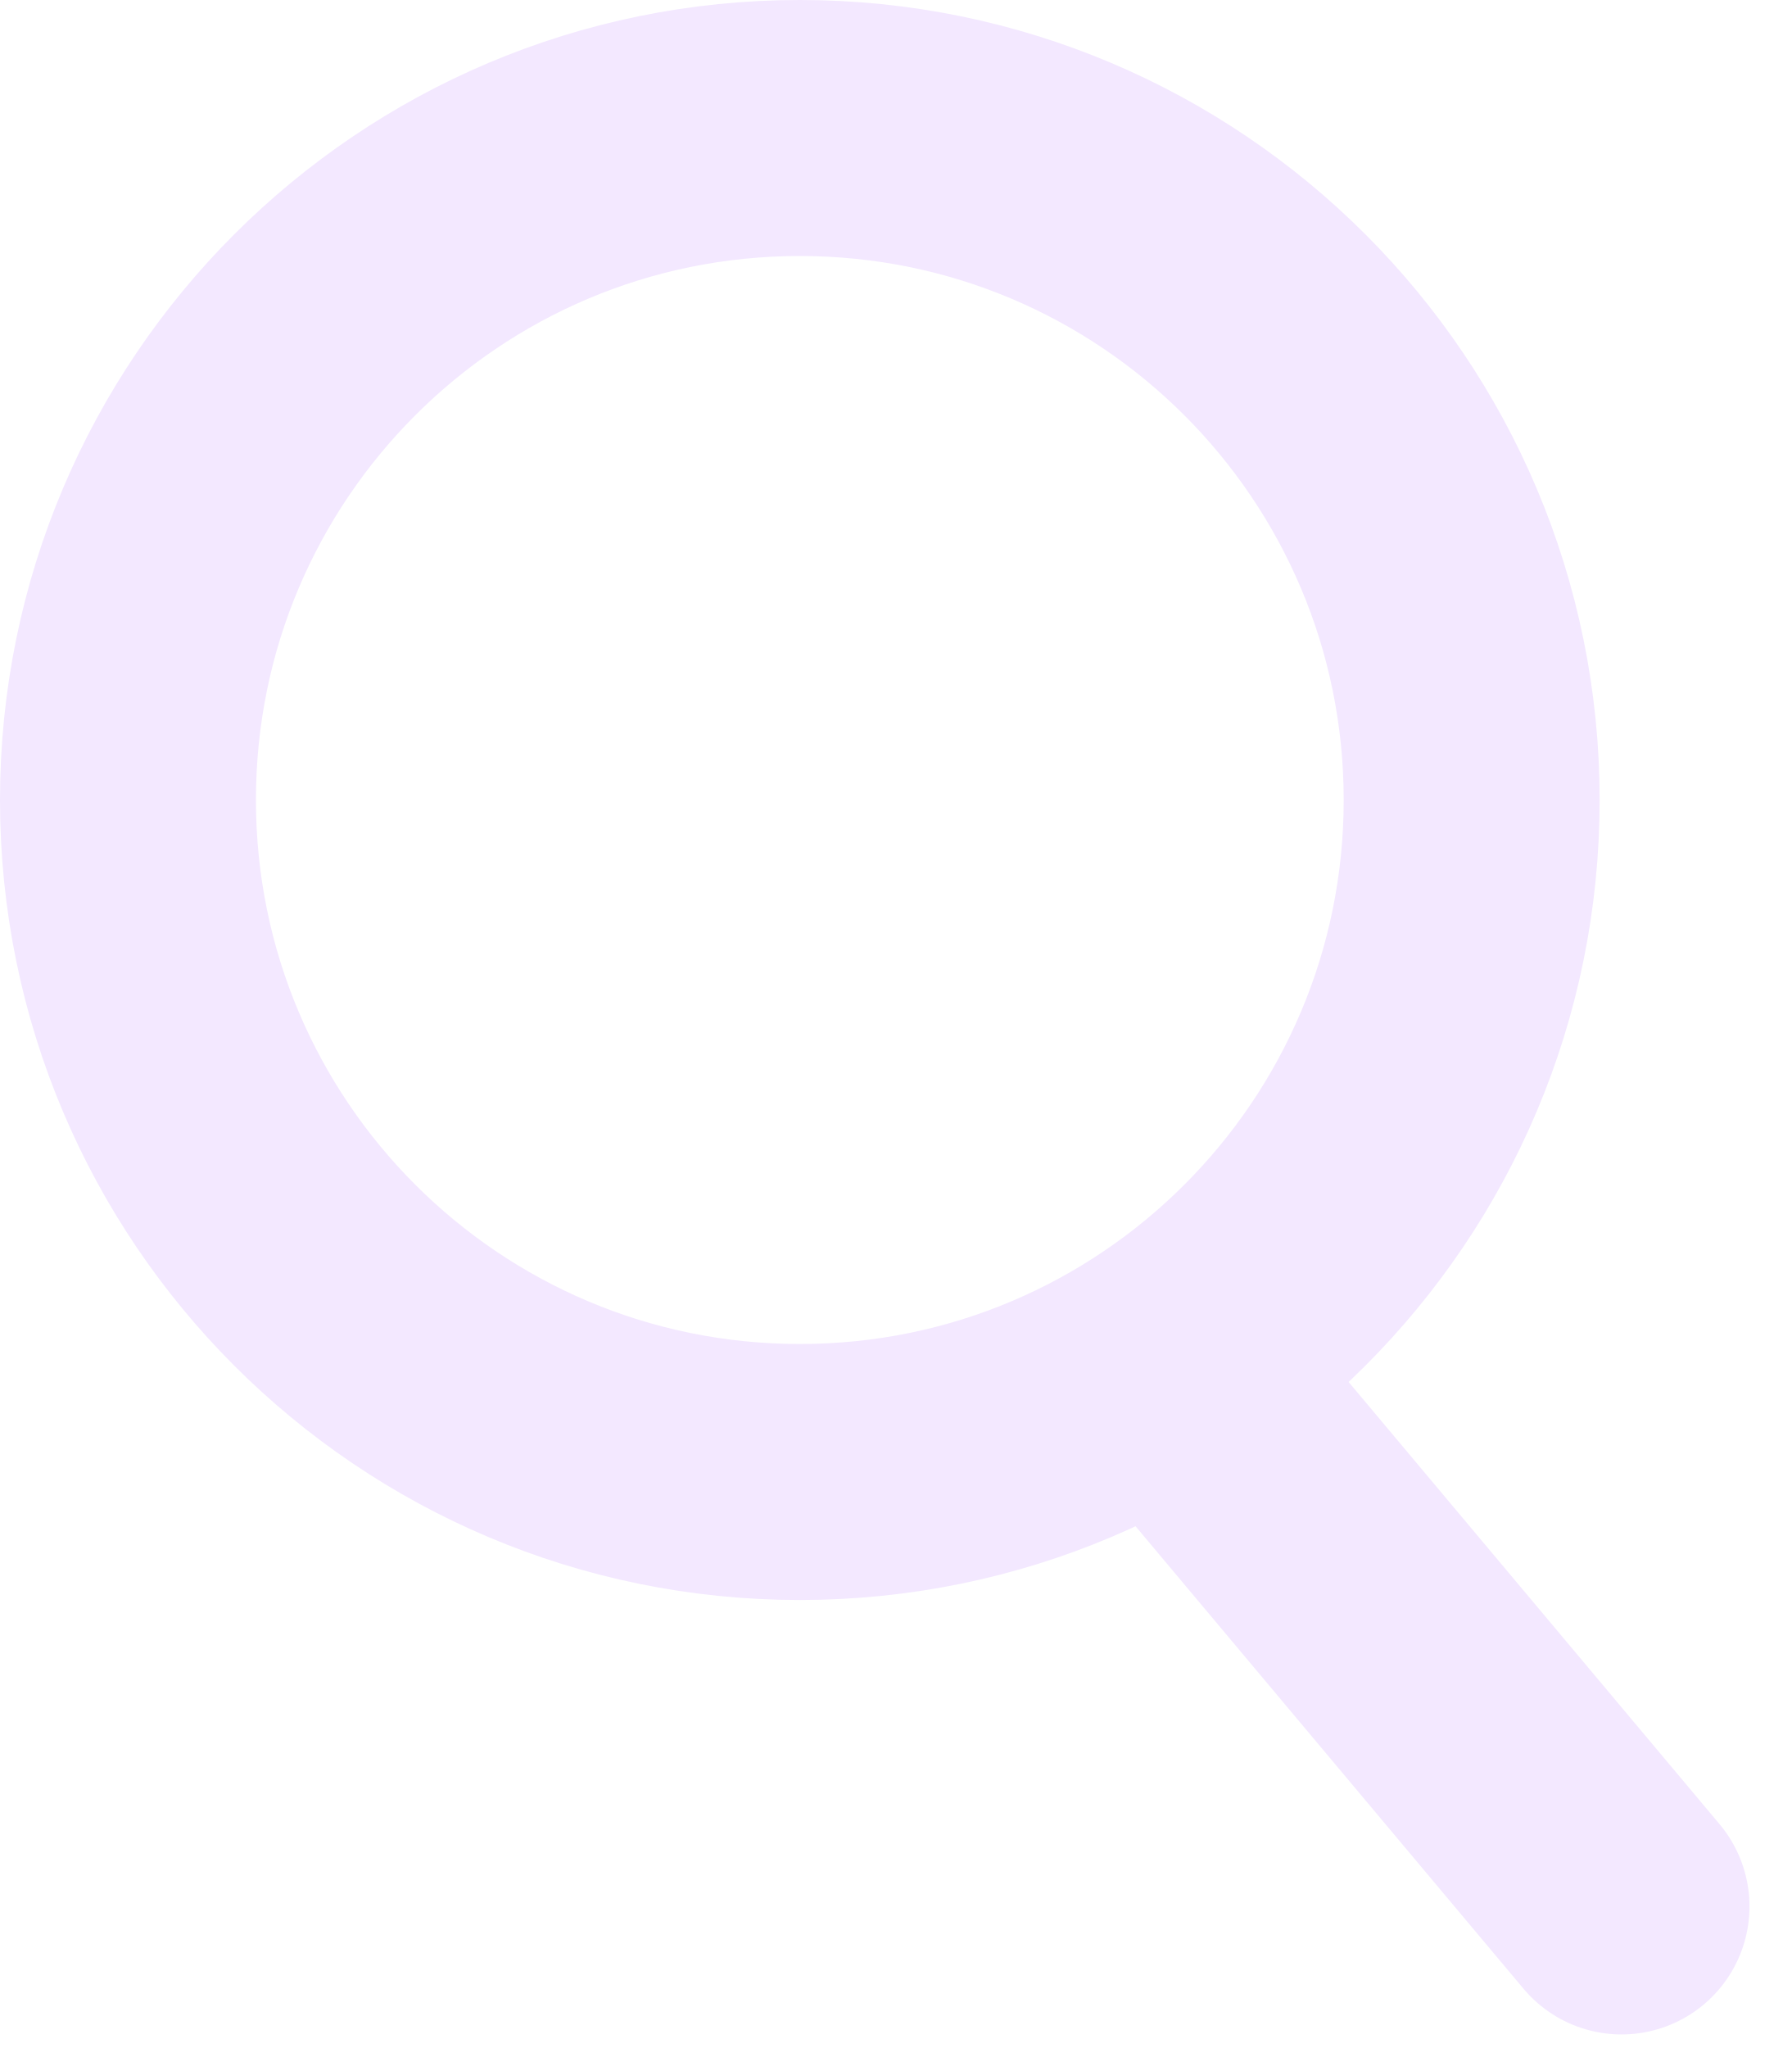
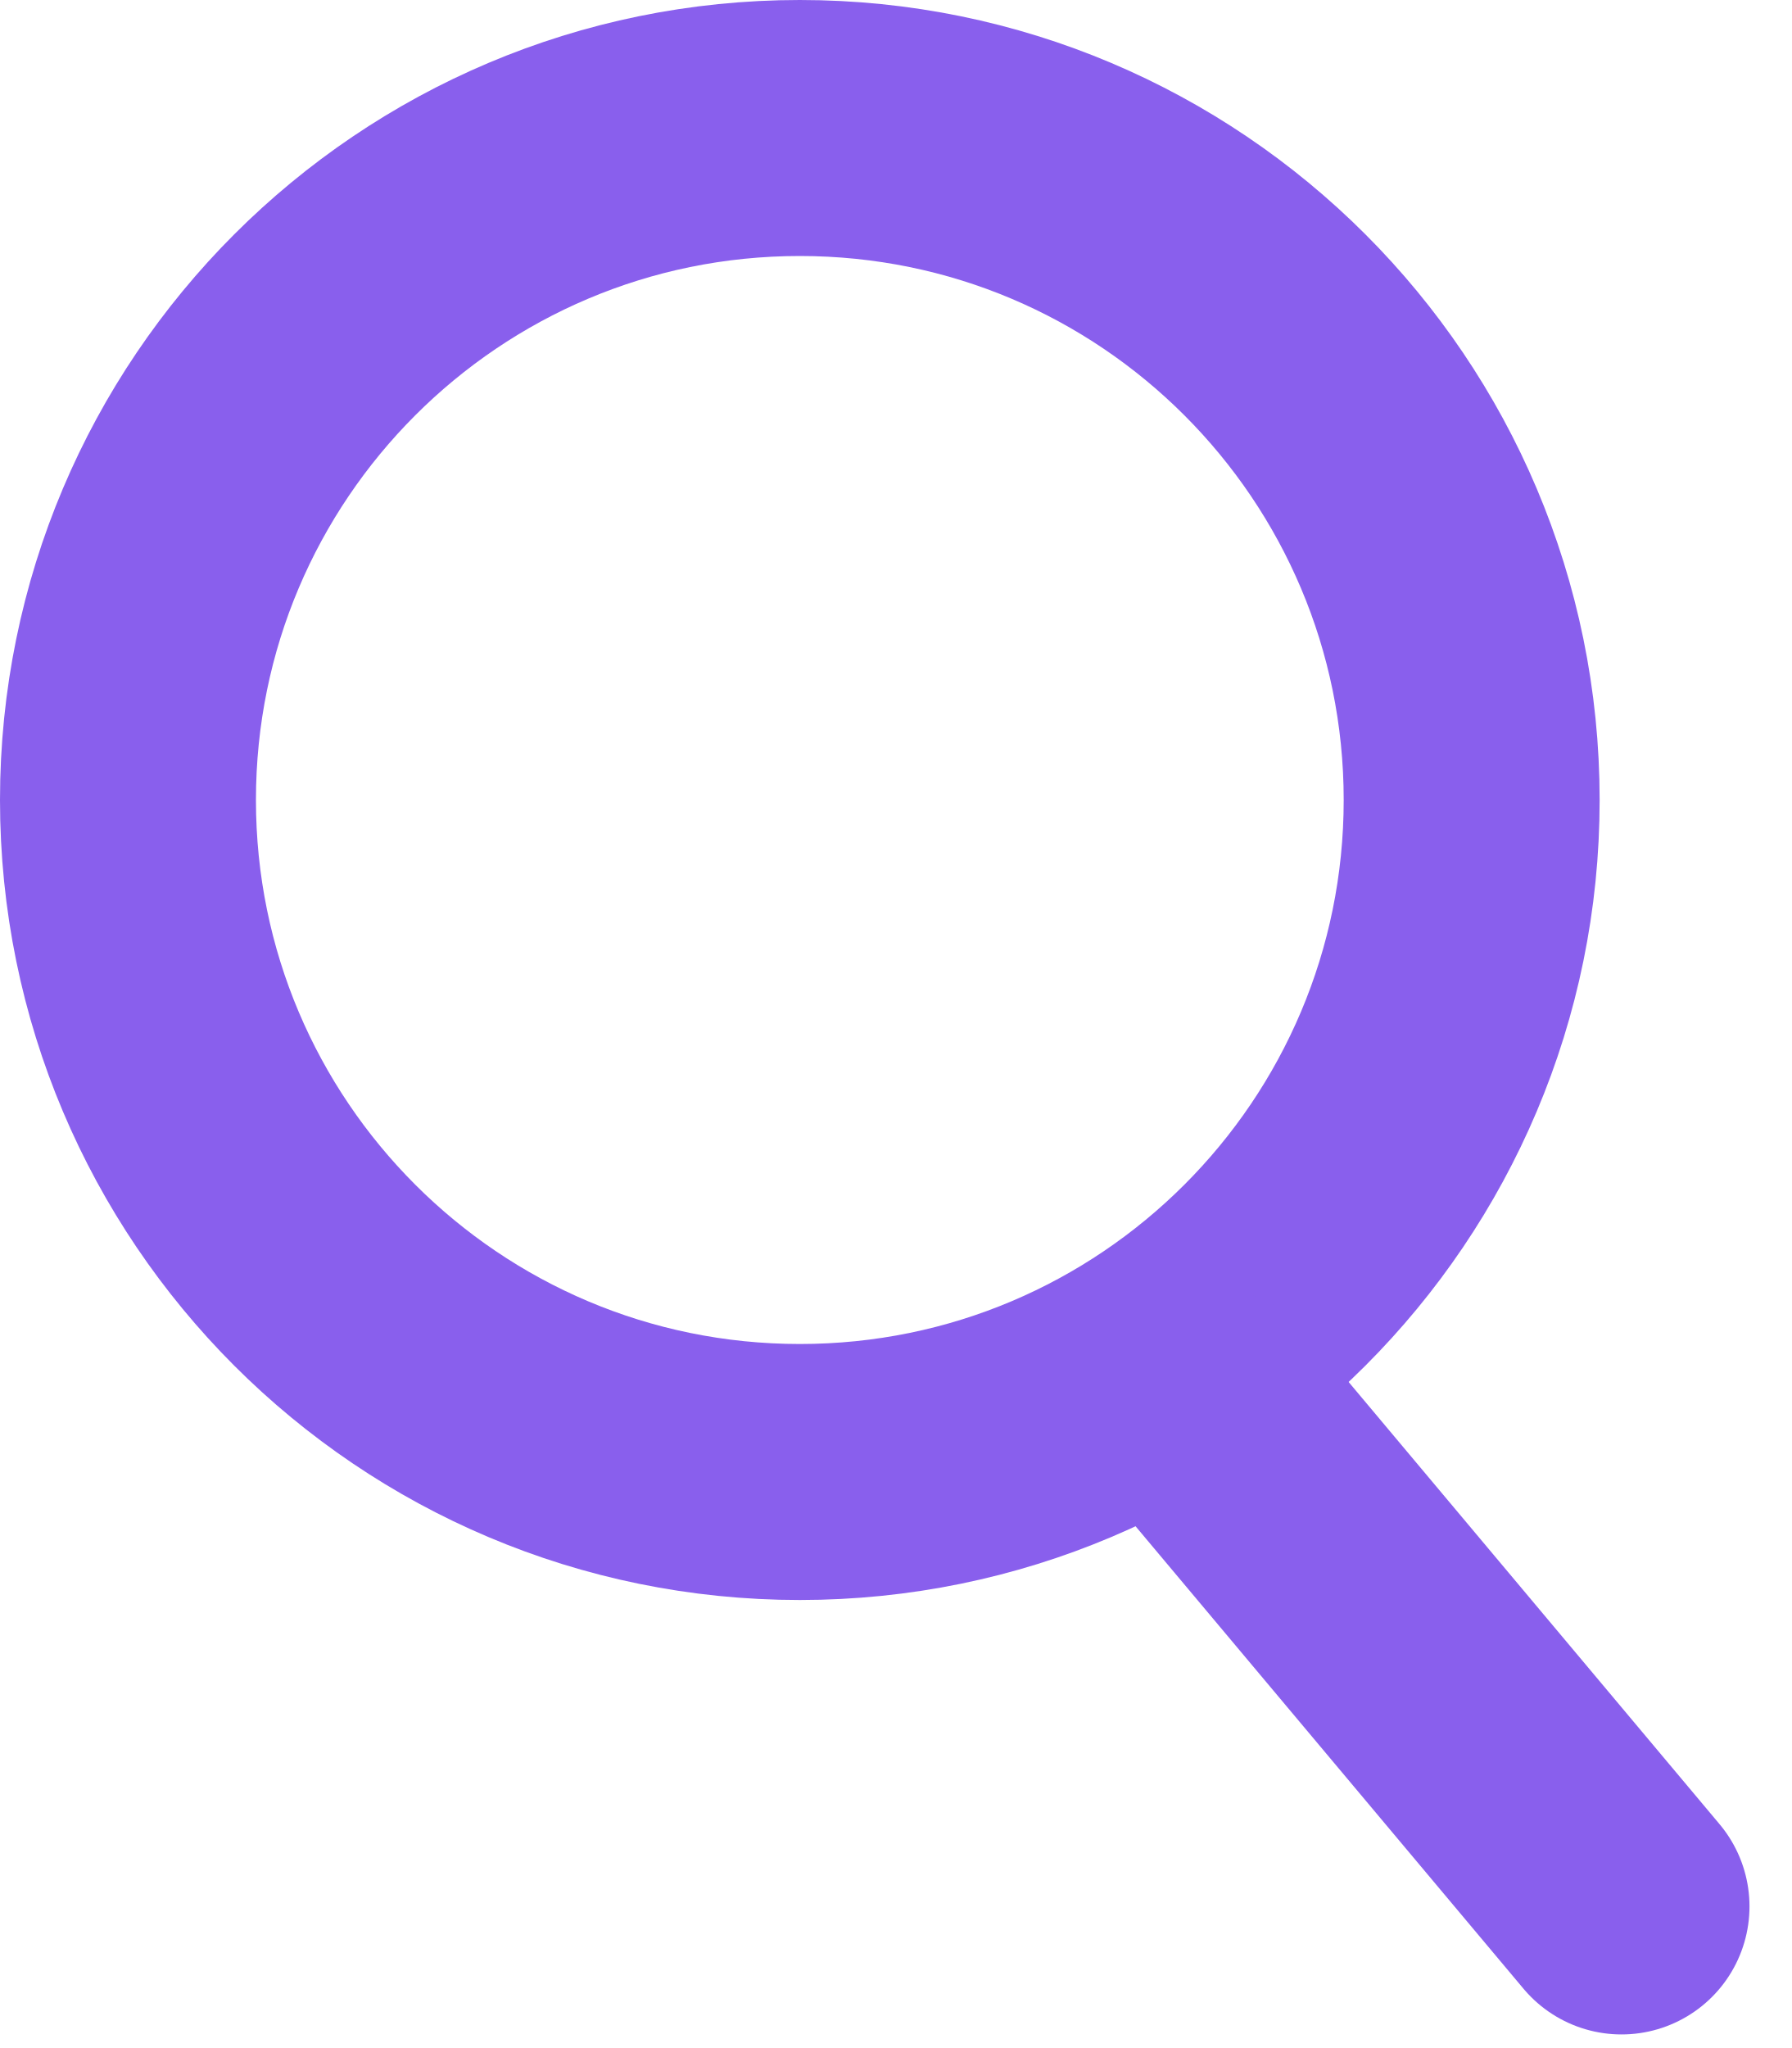
<svg xmlns="http://www.w3.org/2000/svg" width="28" height="32" viewBox="0 0 28 32" fill="none">
-   <circle cx="12.5" cy="12.5" r="10.5" stroke="#F3E8FF" stroke-width="4" />
-   <path d="M18.914 22.127L25.342 29.788" stroke="#F3E8FF" stroke-width="4" stroke-linecap="round" />
+   <circle cx="12.5" cy="12.5" r="10.5" stroke="#895FED" stroke-width="4" />
+   <path d="M18.914 22.127L25.342 29.788" stroke="#895FED" stroke-width="4" stroke-linecap="round" />
</svg>
